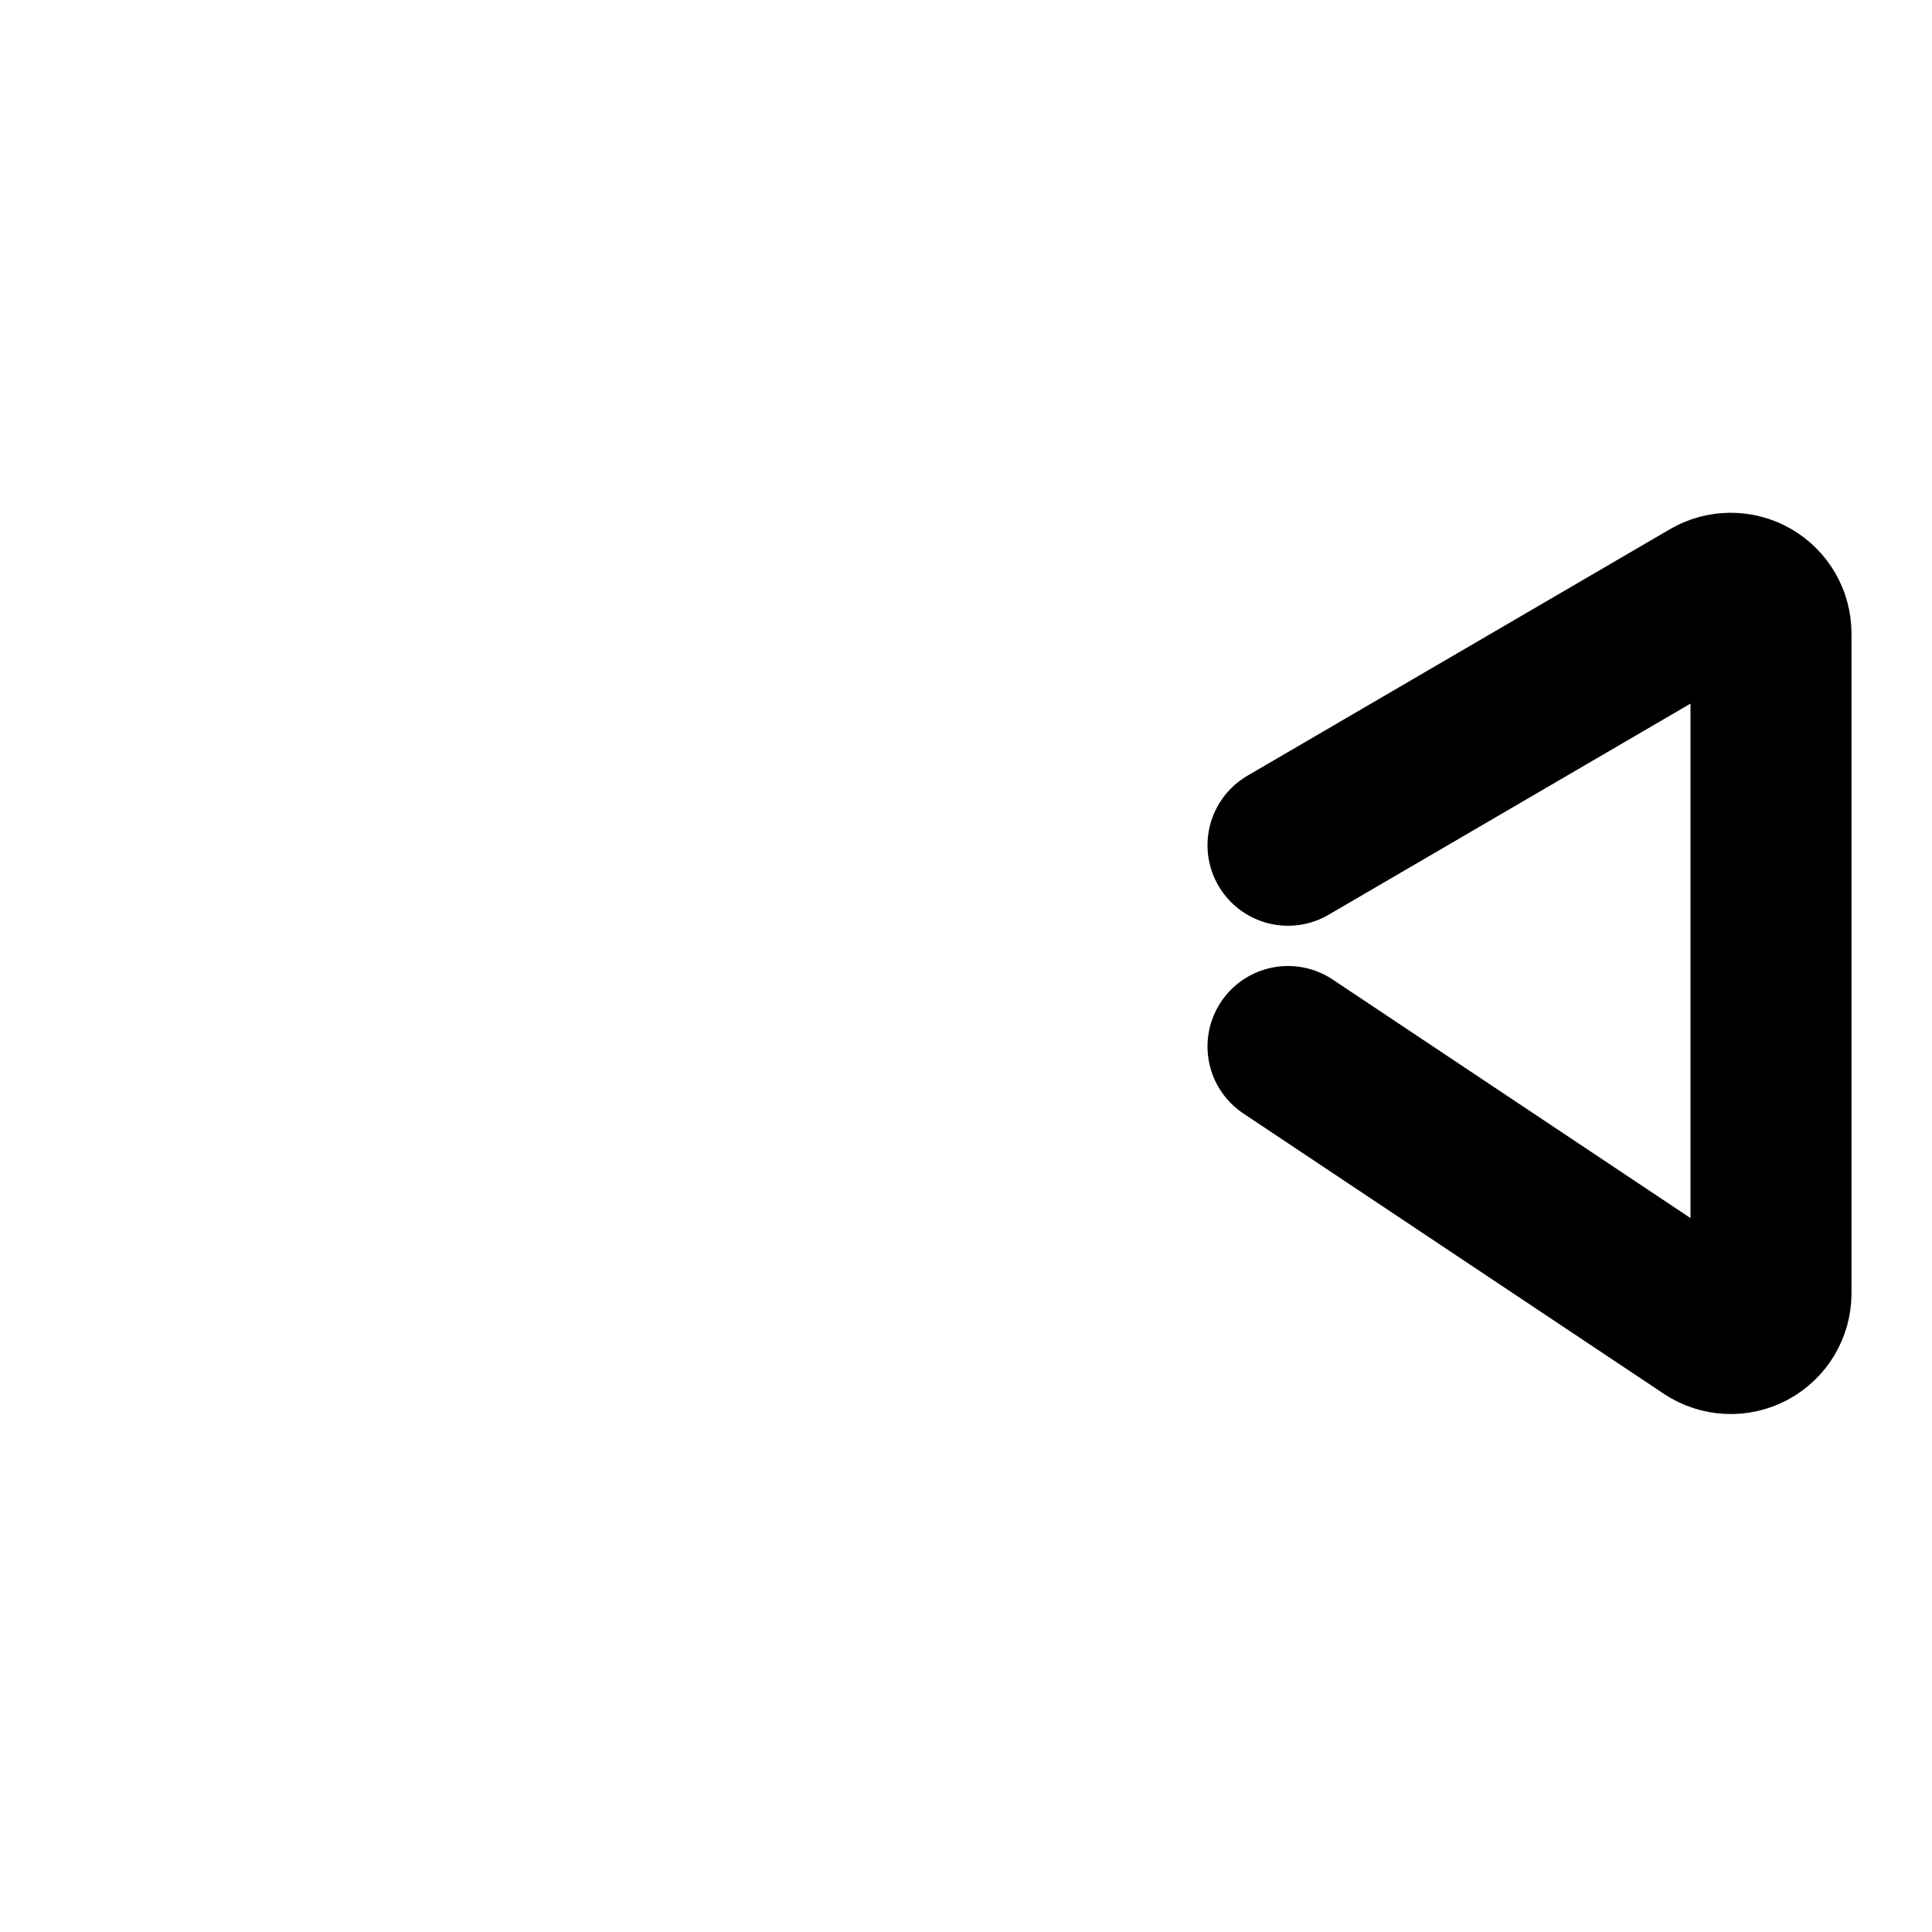
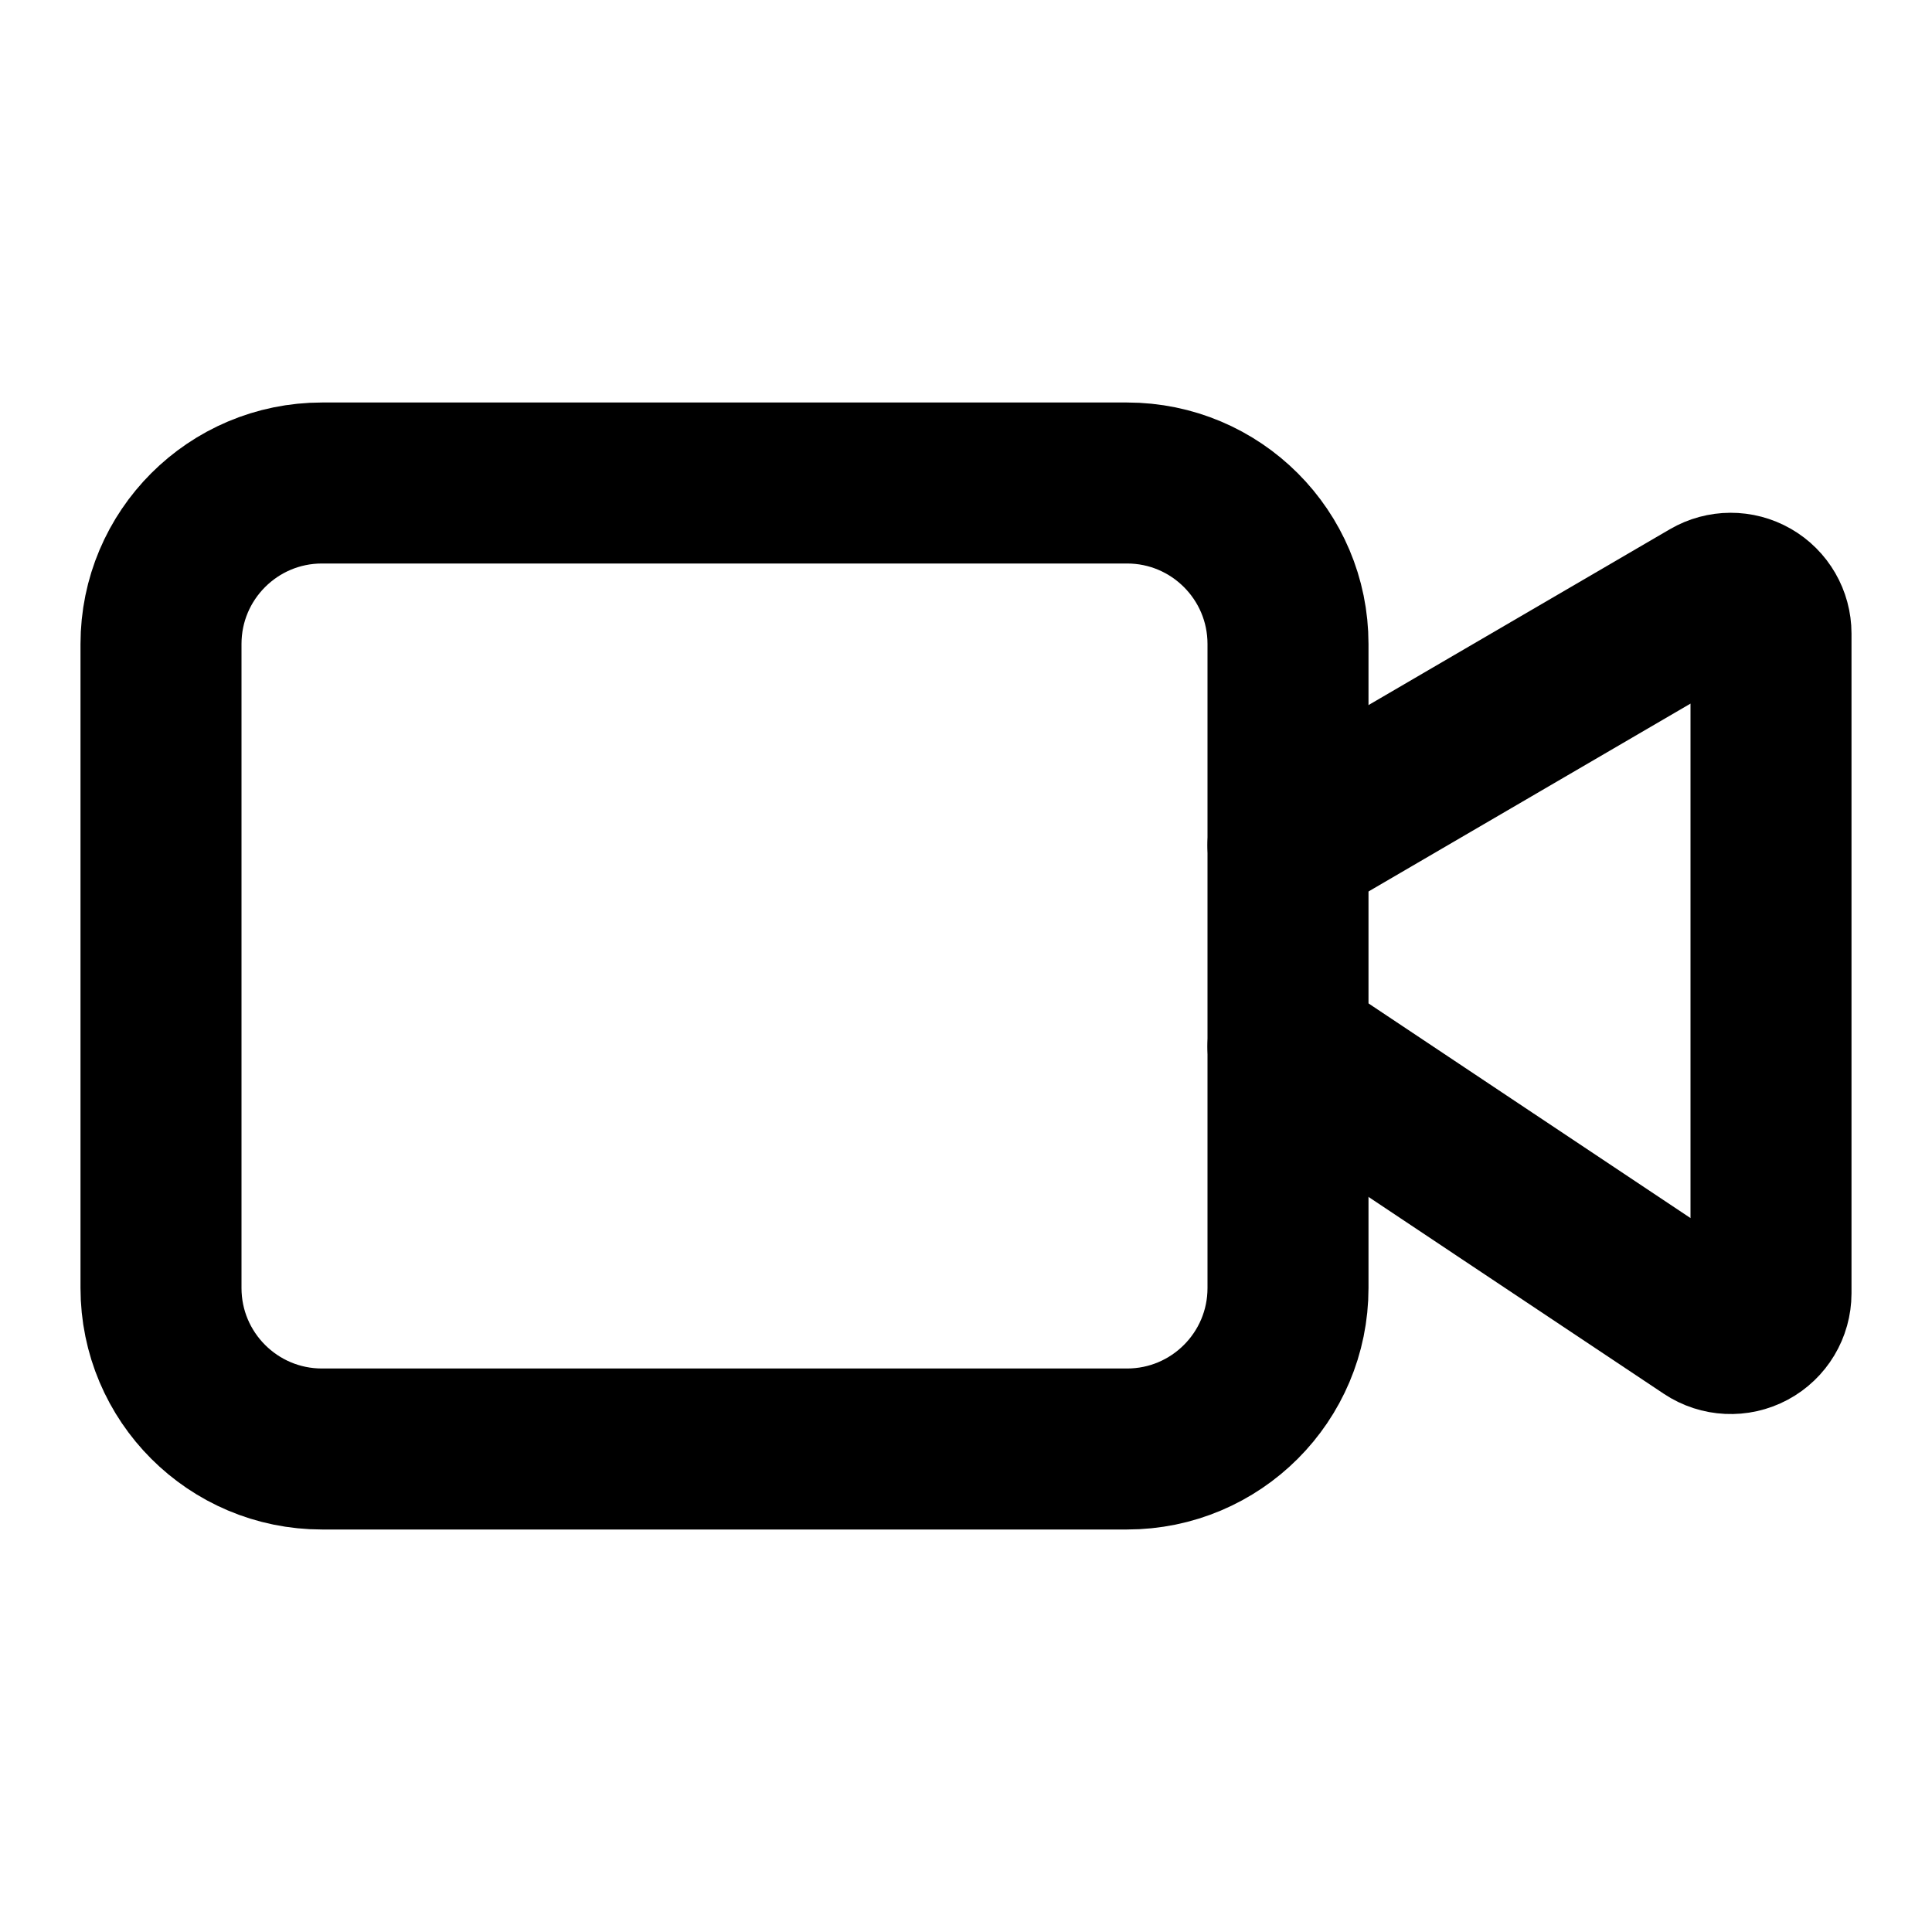
<svg xmlns="http://www.w3.org/2000/svg" class="size-4 shrink-0" aria-hidden="true" viewBox="0 0 24 24" fill="none" stroke="currentColor" stroke-width="2" stroke-linecap="round" stroke-linejoin="round">
  <path d="m16 13 5.223 3.482a.5.5 0 0 0 .777-.416V7.87a.5.5 0 0 0-.752-.432L16 10.5" />
-   <rect x="2" y="6" rx="2" />
+   <rect x="2" y="6" width="14" height="12" rx="2" />
</svg>
